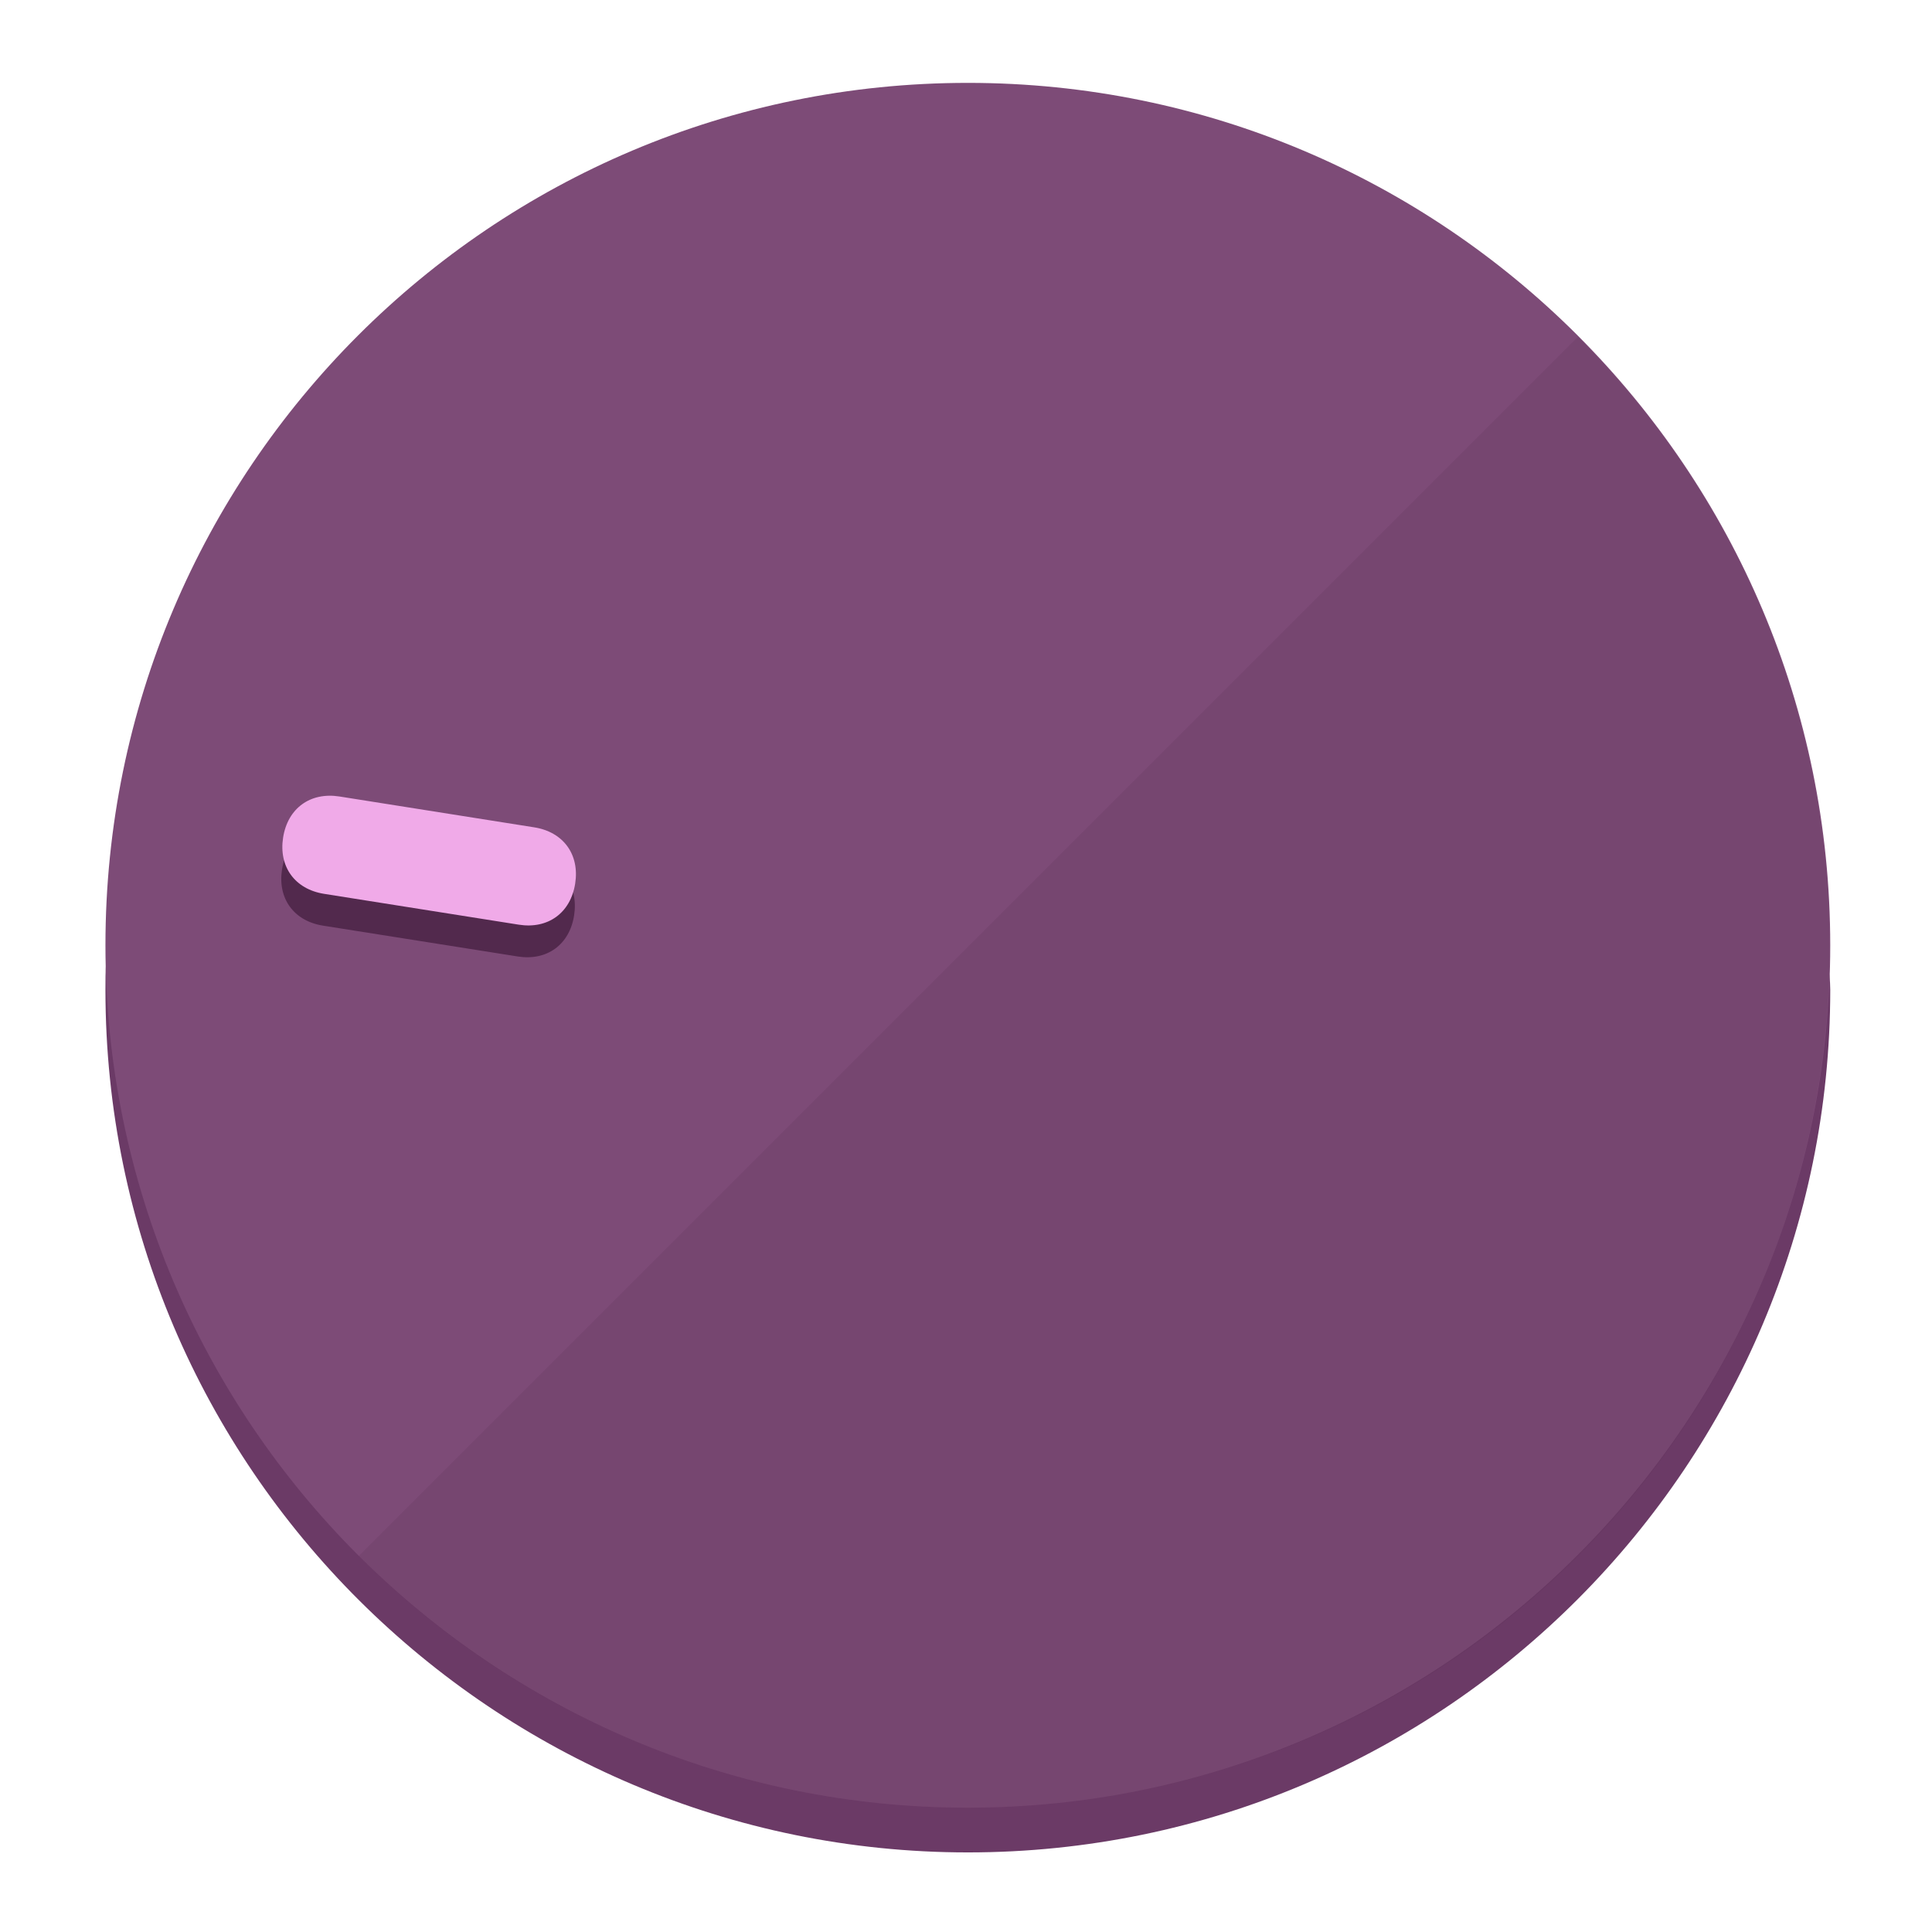
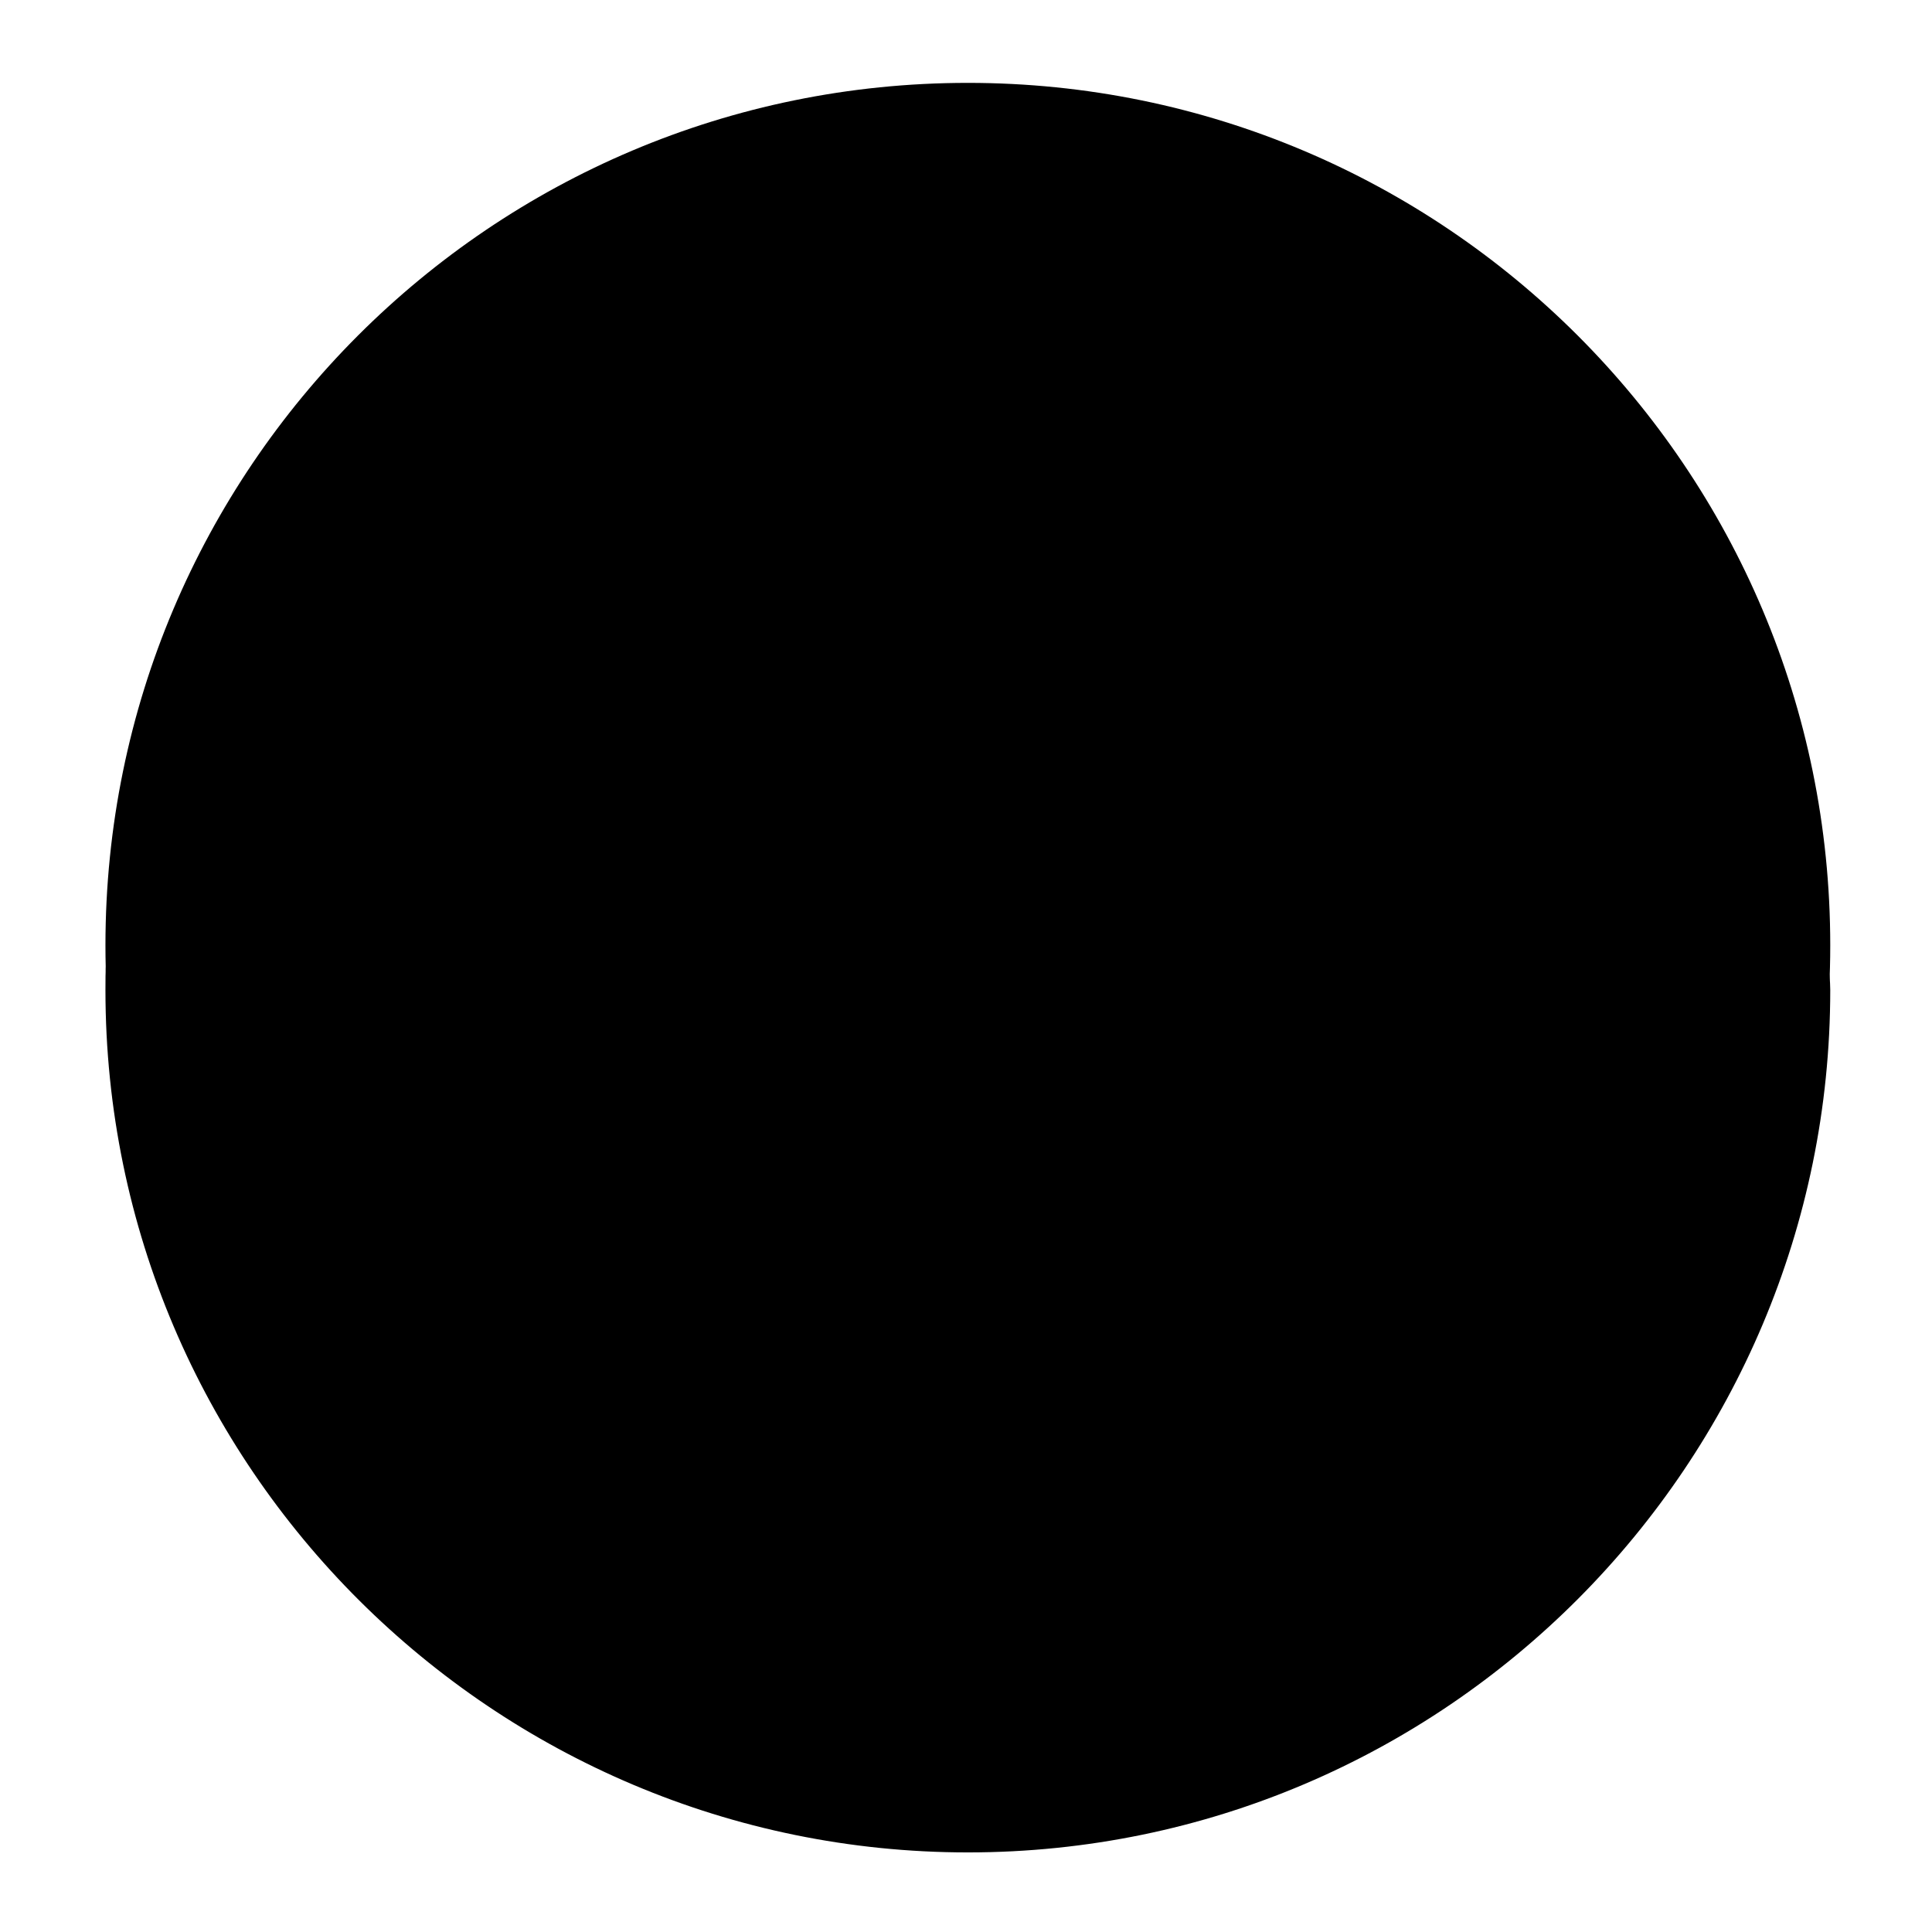
<svg xmlns="http://www.w3.org/2000/svg" height="120px" width="120px" version="1.1" id="Layer_1" viewBox="0 0 496.8 496.8" xml:space="preserve">
  <defs id="defs23" />
  <g id="g3158">
-     <path style="display:inline;fill:#6B3A66;fill-opacity:1;stroke-width:1.584" d="m 248.875,445.92 c 116.582,0 212.89,-91.238 220.493,-205.286 0,5.069 1.267,8.87 1.267,13.939 0,121.651 -98.842,221.76 -221.76,221.76 -121.651,0 -221.76,-98.842 -221.76,-221.76 0,-5.069 0,-8.87 1.267,-13.939 7.603,114.048 103.91,205.286 220.493,205.286 z" id="path8" />
-     <circle style="display:inline;fill:#7D4B77;fill-opacity:1;stroke-width:1.584" cx="248.875" cy="243.071" r="221.76" id="circle12" />
-     <path style="display:inline;fill:#52294D;fill-opacity:0.154;stroke-width:1.587" d="m 405.744,86.606 c 86.308,86.308 86.308,227.193 0,313.5 -86.308,86.308 -227.193,86.308 -313.5,0" id="path14" />
+     <path style="display:inline;fill:#;fill-opacity:1;stroke-width:1.584" d="m 248.875,445.92 c 116.582,0 212.89,-91.238 220.493,-205.286 0,5.069 1.267,8.87 1.267,13.939 0,121.651 -98.842,221.76 -221.76,221.76 -121.651,0 -221.76,-98.842 -221.76,-221.76 0,-5.069 0,-8.87 1.267,-13.939 7.603,114.048 103.91,205.286 220.493,205.286 z" id="path8" />
+     <circle style="display:inline;fill:#;fill-opacity:1;stroke-width:1.584" cx="248.875" cy="243.071" r="221.76" id="circle12" />
+     <path style="display:inline;fill:#;fill-opacity:0.154;stroke-width:1.587" d="m 405.744,86.606 c 86.308,86.308 86.308,227.193 0,313.5 -86.308,86.308 -227.193,86.308 -313.5,0" id="path14" />
  </g>
  <g id="g3198">
    <circle style="display:none;fill:#000000;fill-opacity:0;stroke-width:1.584" cx="-201.714" cy="283.513" r="221.76" id="circle12-3" transform="rotate(-81)" />
-     <path style="display:inline;fill:#52294D;fill-opacity:1;stroke-width:1.584" d="m 137.089,220.92 c 7.51,1.189 11.723,6.989 10.534,14.498 v 0 c -1.189,7.51 -6.989,11.723 -14.498,10.534 L 83.061,238.023 C 75.551,236.834 71.338,231.034 72.527,223.525 v 0 c 1.189,-7.51 6.989,-11.723 14.498,-10.534 z" id="path3789" />
-     <path style="display:inline;fill:#F0AAE8;stroke-width:1.584" d="m 137.365,212.742 c 7.51,1.189 11.723,6.989 10.534,14.498 v 0 c -1.189,7.51 -6.989,11.723 -14.498,10.534 l -50.064,-7.929 c -7.51,-1.189 -11.723,-6.989 -10.534,-14.498 v 0 c 1.189,-7.51 6.989,-11.723 14.498,-10.534 z" id="path915" />
+     <path style="display:inline;fill:#;fill-opacity:1;stroke-width:1.584" d="m 137.089,220.92 c 7.51,1.189 11.723,6.989 10.534,14.498 v 0 c -1.189,7.51 -6.989,11.723 -14.498,10.534 L 83.061,238.023 C 75.551,236.834 71.338,231.034 72.527,223.525 v 0 c 1.189,-7.51 6.989,-11.723 14.498,-10.534 z" id="path3789" />
+     <path style="display:inline;fill:#;stroke-width:1.584" d="m 137.365,212.742 c 7.51,1.189 11.723,6.989 10.534,14.498 v 0 c -1.189,7.51 -6.989,11.723 -14.498,10.534 l -50.064,-7.929 c -7.51,-1.189 -11.723,-6.989 -10.534,-14.498 v 0 c 1.189,-7.51 6.989,-11.723 14.498,-10.534 z" id="path915" />
  </g>
</svg>
